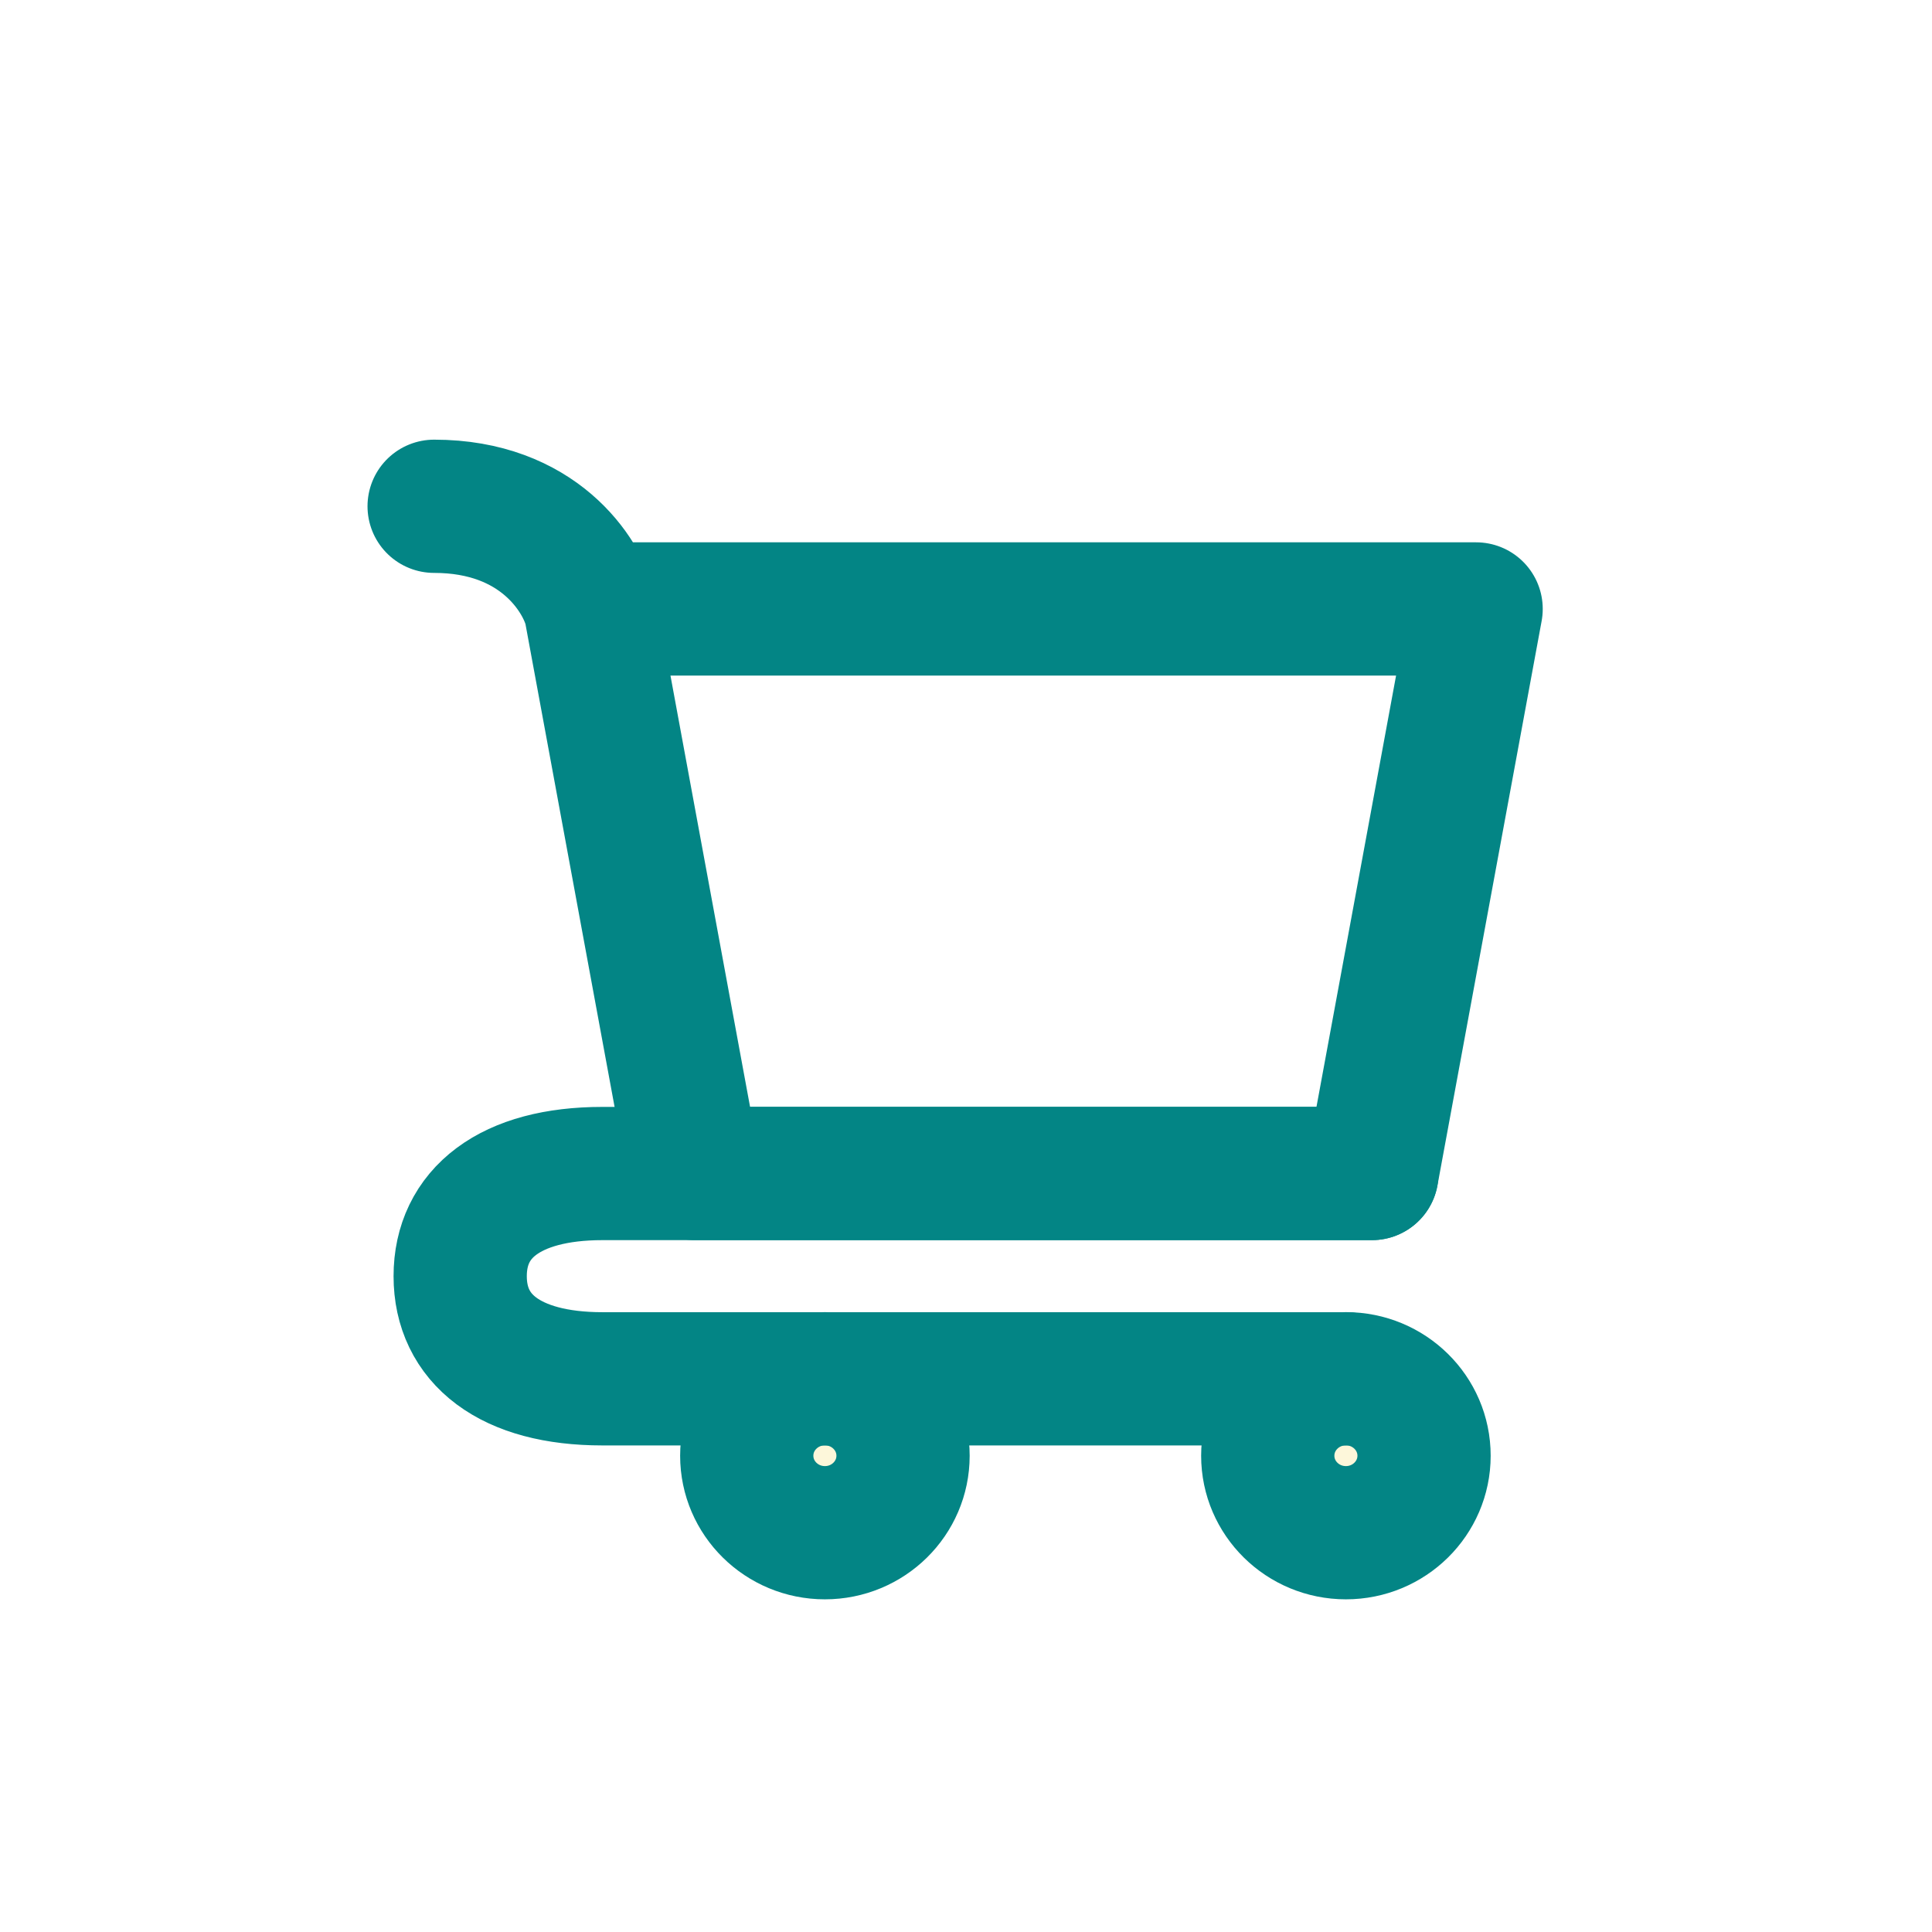
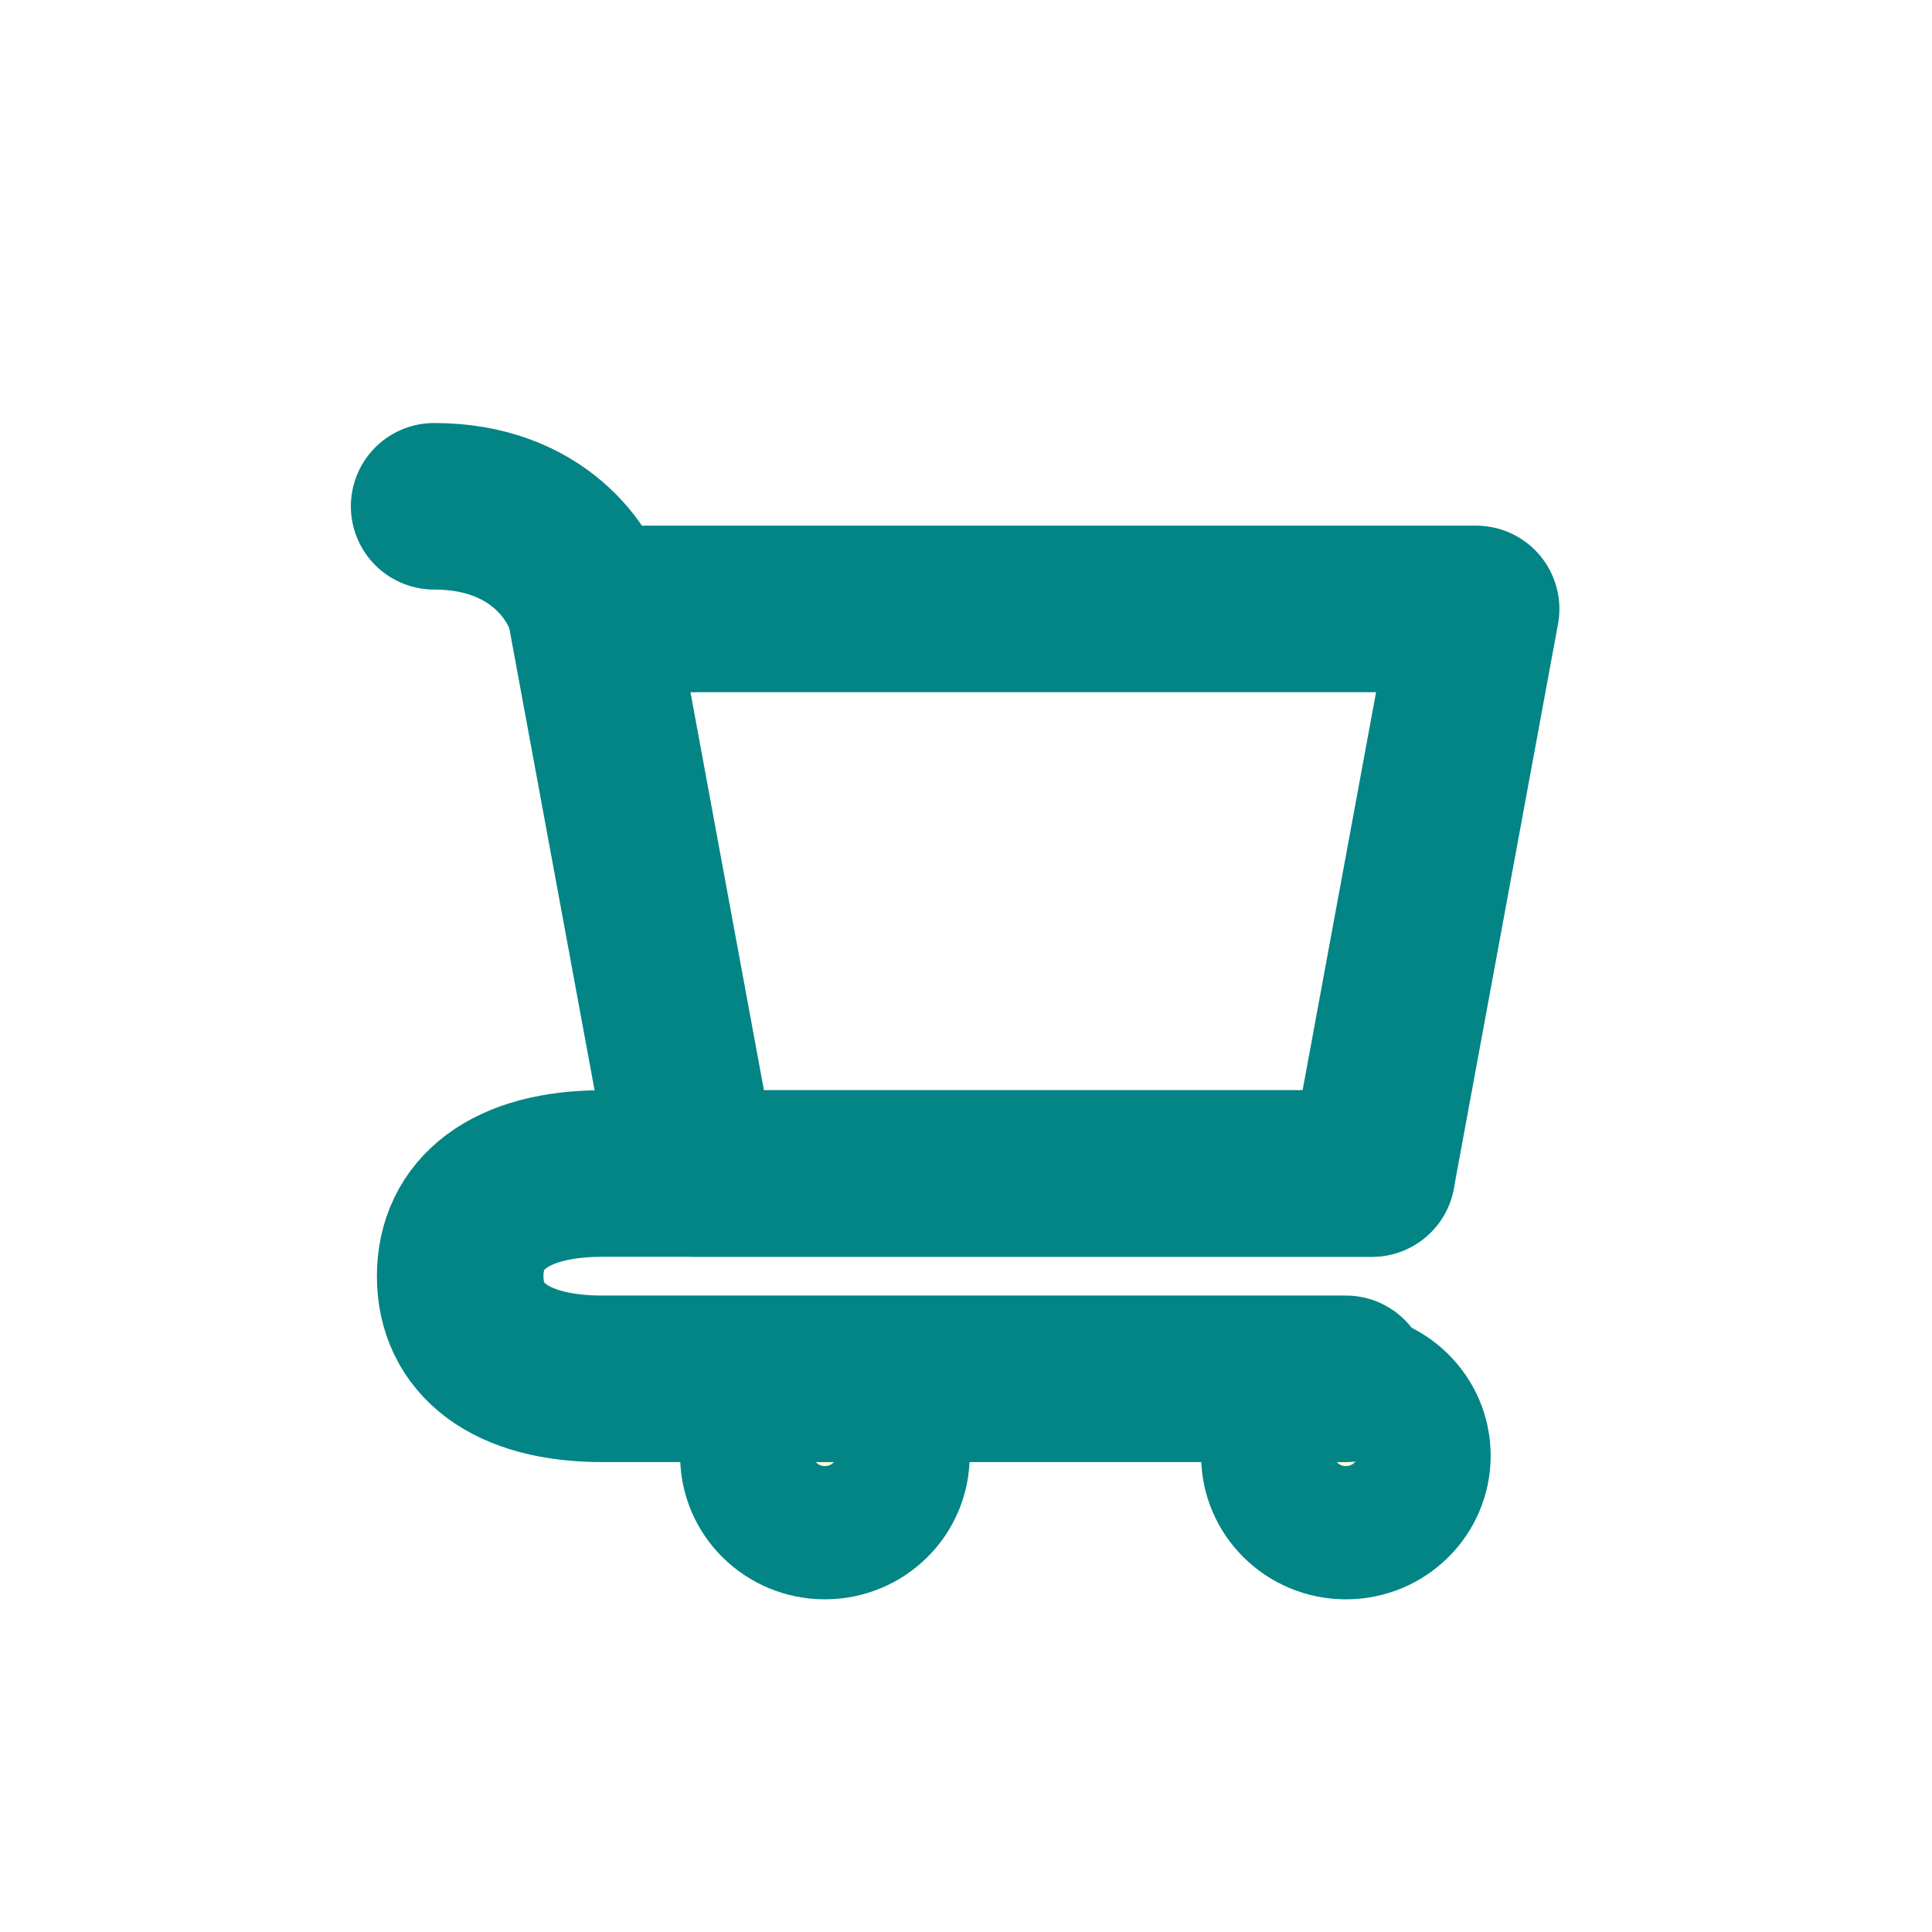
<svg xmlns="http://www.w3.org/2000/svg" width="42px" height="42px" viewBox="0 0 58 52" fill="none">
  <path d="M40.405 43.013C41.7 43.013 42.751 41.978 42.751 40.702C42.751 39.425 41.7 38.391 40.405 38.391C39.109 38.391 38.059 39.425 38.059 40.702C38.059 41.978 39.109 43.013 40.405 43.013Z" fill="#FDF7DA" stroke="#038585" stroke-width="4" stroke-linecap="round" stroke-linejoin="round" />
  <path d="M24.764 43.013C26.06 43.013 27.11 41.978 27.11 40.702C27.11 39.425 26.06 38.391 24.764 38.391C23.468 38.391 22.418 39.425 22.418 40.702C22.418 41.978 23.468 43.013 24.764 43.013Z" fill="#FDF7DA" stroke="#038585" stroke-width="4" stroke-linecap="round" stroke-linejoin="round" />
-   <path d="M17.725 15.281H44.314L41.186 32.229H20.853L17.725 15.281ZM17.725 15.281C17.465 14.254 16.161 12.199 13.033 12.199" stroke="#038585" stroke-width="4" stroke-linecap="round" stroke-linejoin="round" />
-   <path d="M41.185 32.23H20.853H18.085C15.295 32.23 13.815 33.434 13.815 35.312C13.815 37.19 15.295 38.393 18.085 38.393H40.403" stroke="#038585" stroke-width="4" stroke-linecap="round" stroke-linejoin="round" />
+   <path d="M17.725 15.281H44.314L41.186 32.229H20.853L17.725 15.281ZM17.725 15.281C17.465 14.254 16.161 12.199 13.033 12.199" stroke="#038585" stroke-width="5" stroke-linecap="round" stroke-linejoin="round" />
+   <path d="M41.185 32.23H20.853H18.085C15.295 32.23 13.815 33.434 13.815 35.312C13.815 37.19 15.295 38.393 18.085 38.393H40.403" stroke="#038585" stroke-width="5" stroke-linecap="round" stroke-linejoin="round" />
</svg>
